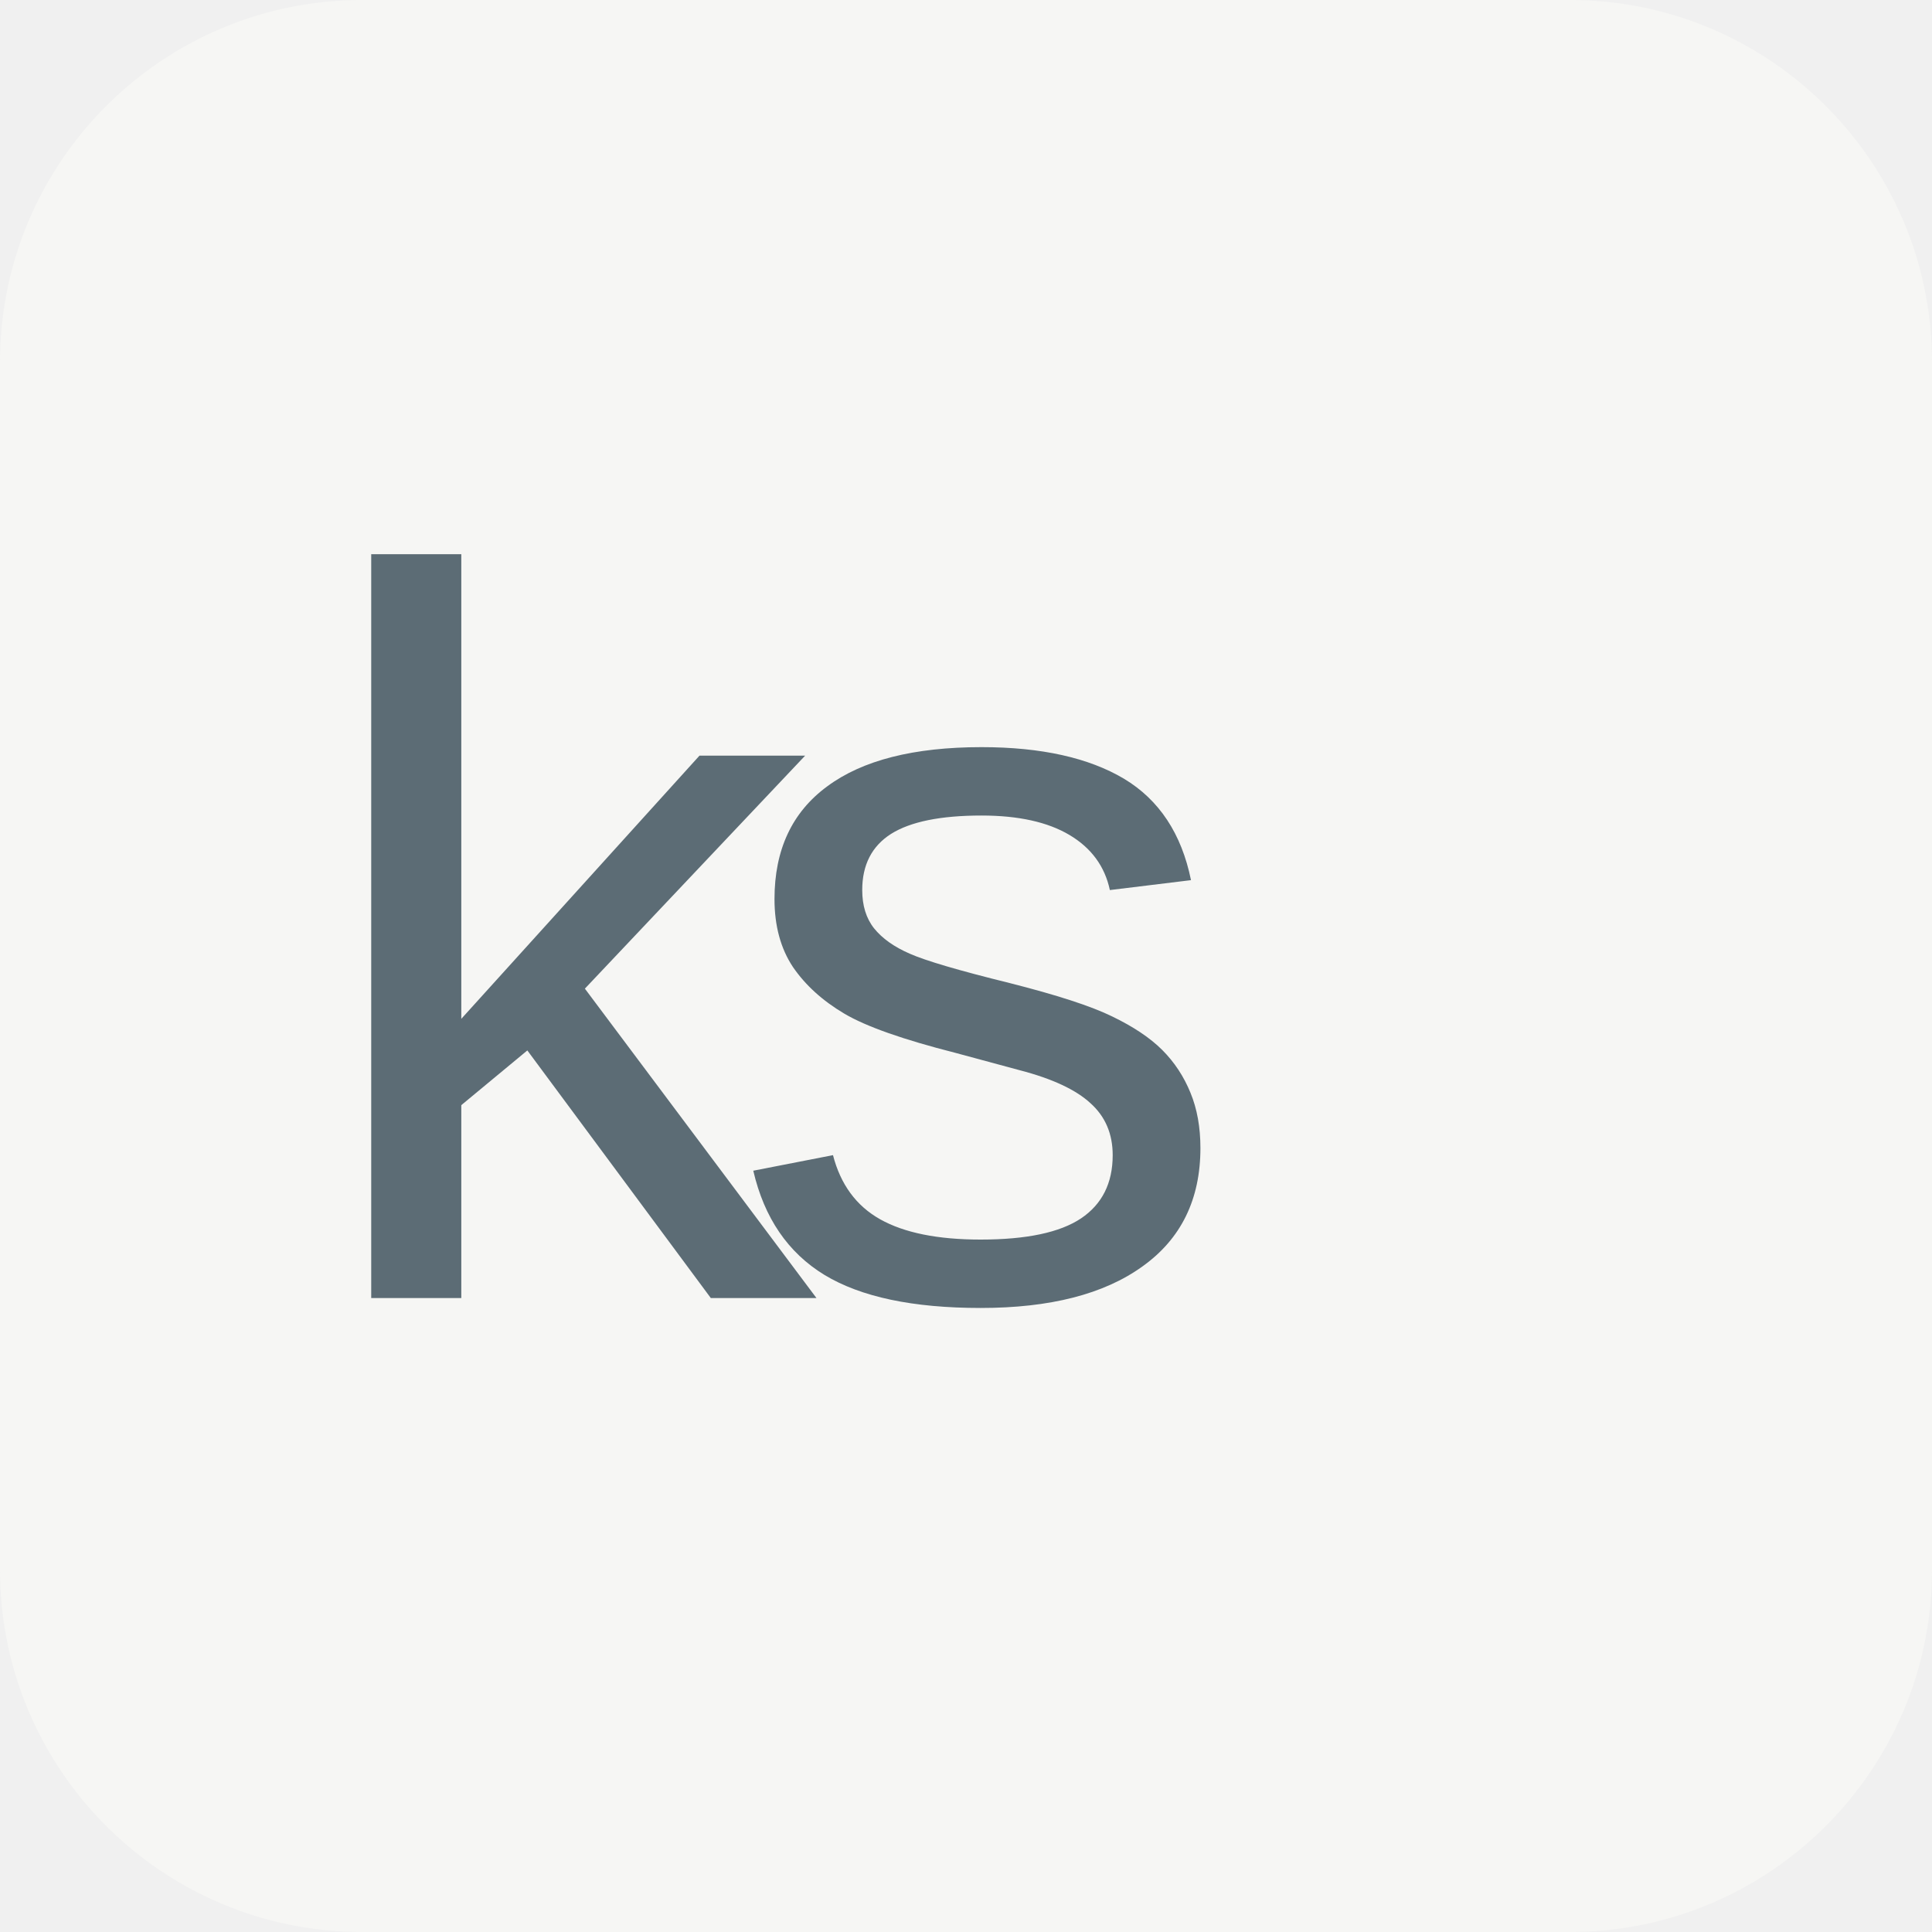
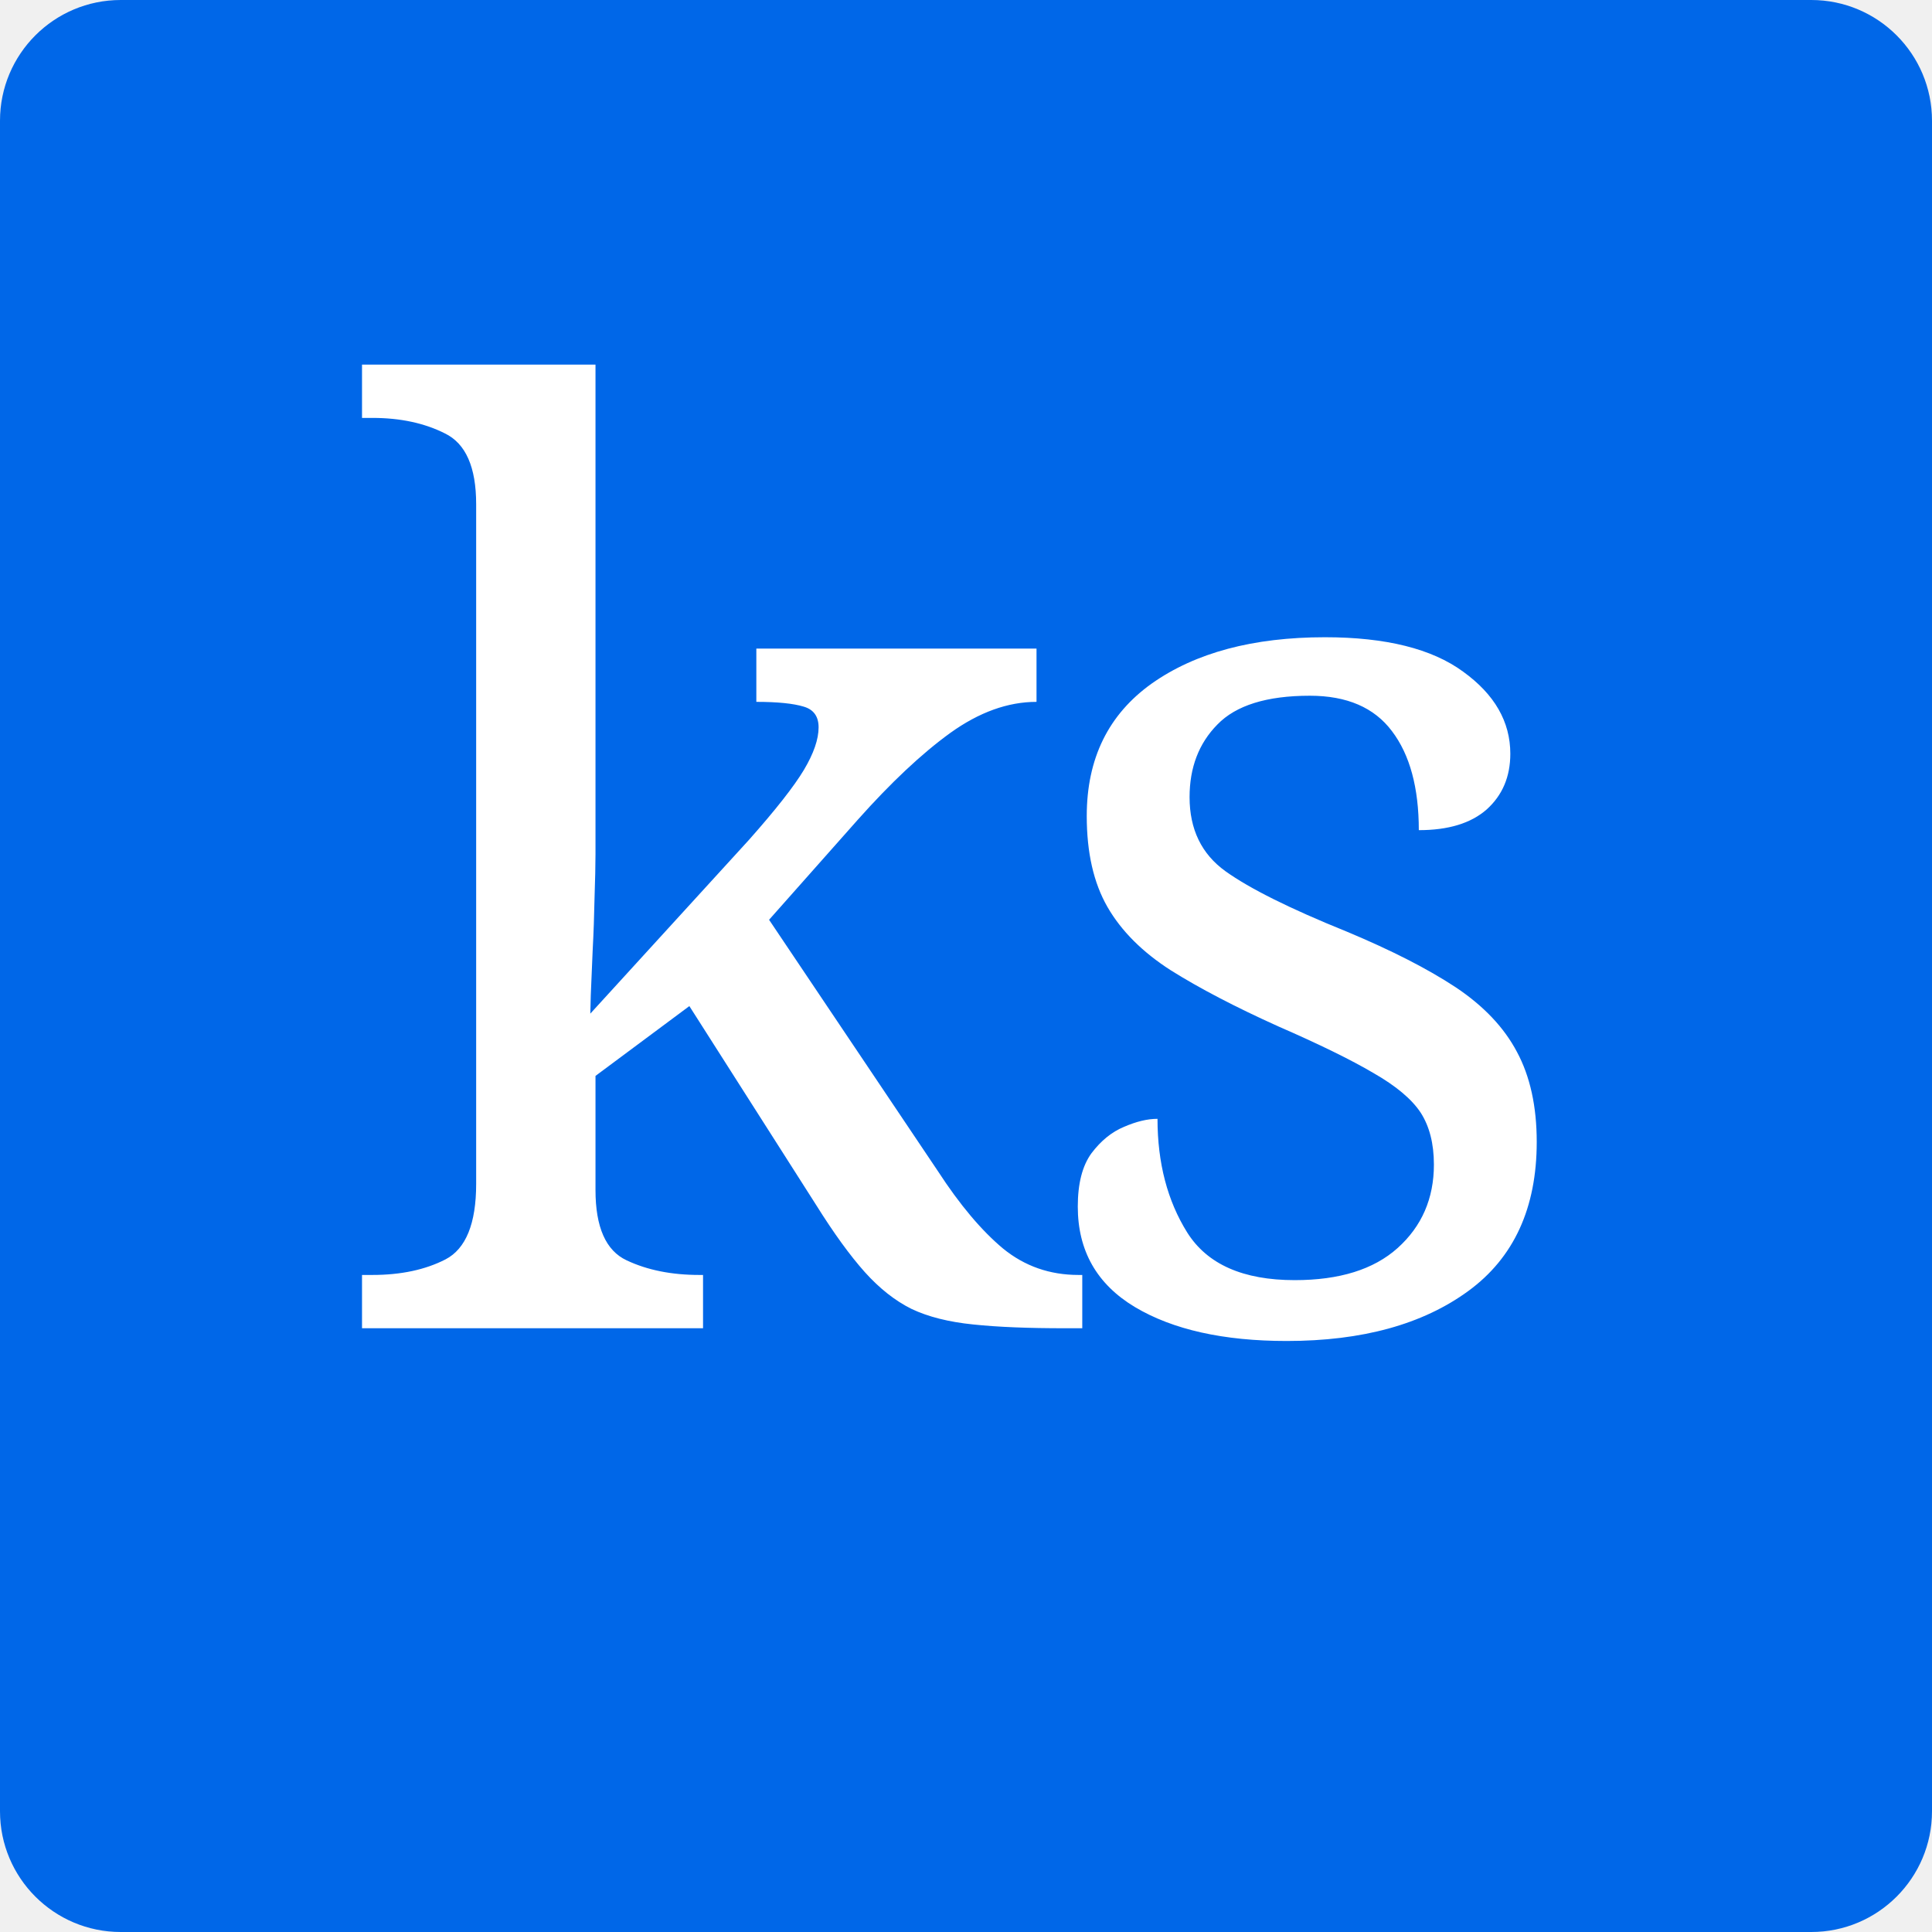
<svg xmlns="http://www.w3.org/2000/svg" viewBox="0 0 64 64">
-   <rect width="64" height="64" rx="12" fill="#f6f6f4" />
-   <text x="10" y="43" fill="#5c6c75" font-family="Arial,Helvetica,sans-serif" font-size="34" letter-spacing="-3">ks</text>
+   <rect width="64" height="64" rx="4" fill="#0067e8" />
+   <text x="32" y="44" text-anchor="middle" font-family="Georgia,serif" font-size="42" letter-spacing="-2" fill="#fff">ks</text>
</svg>
